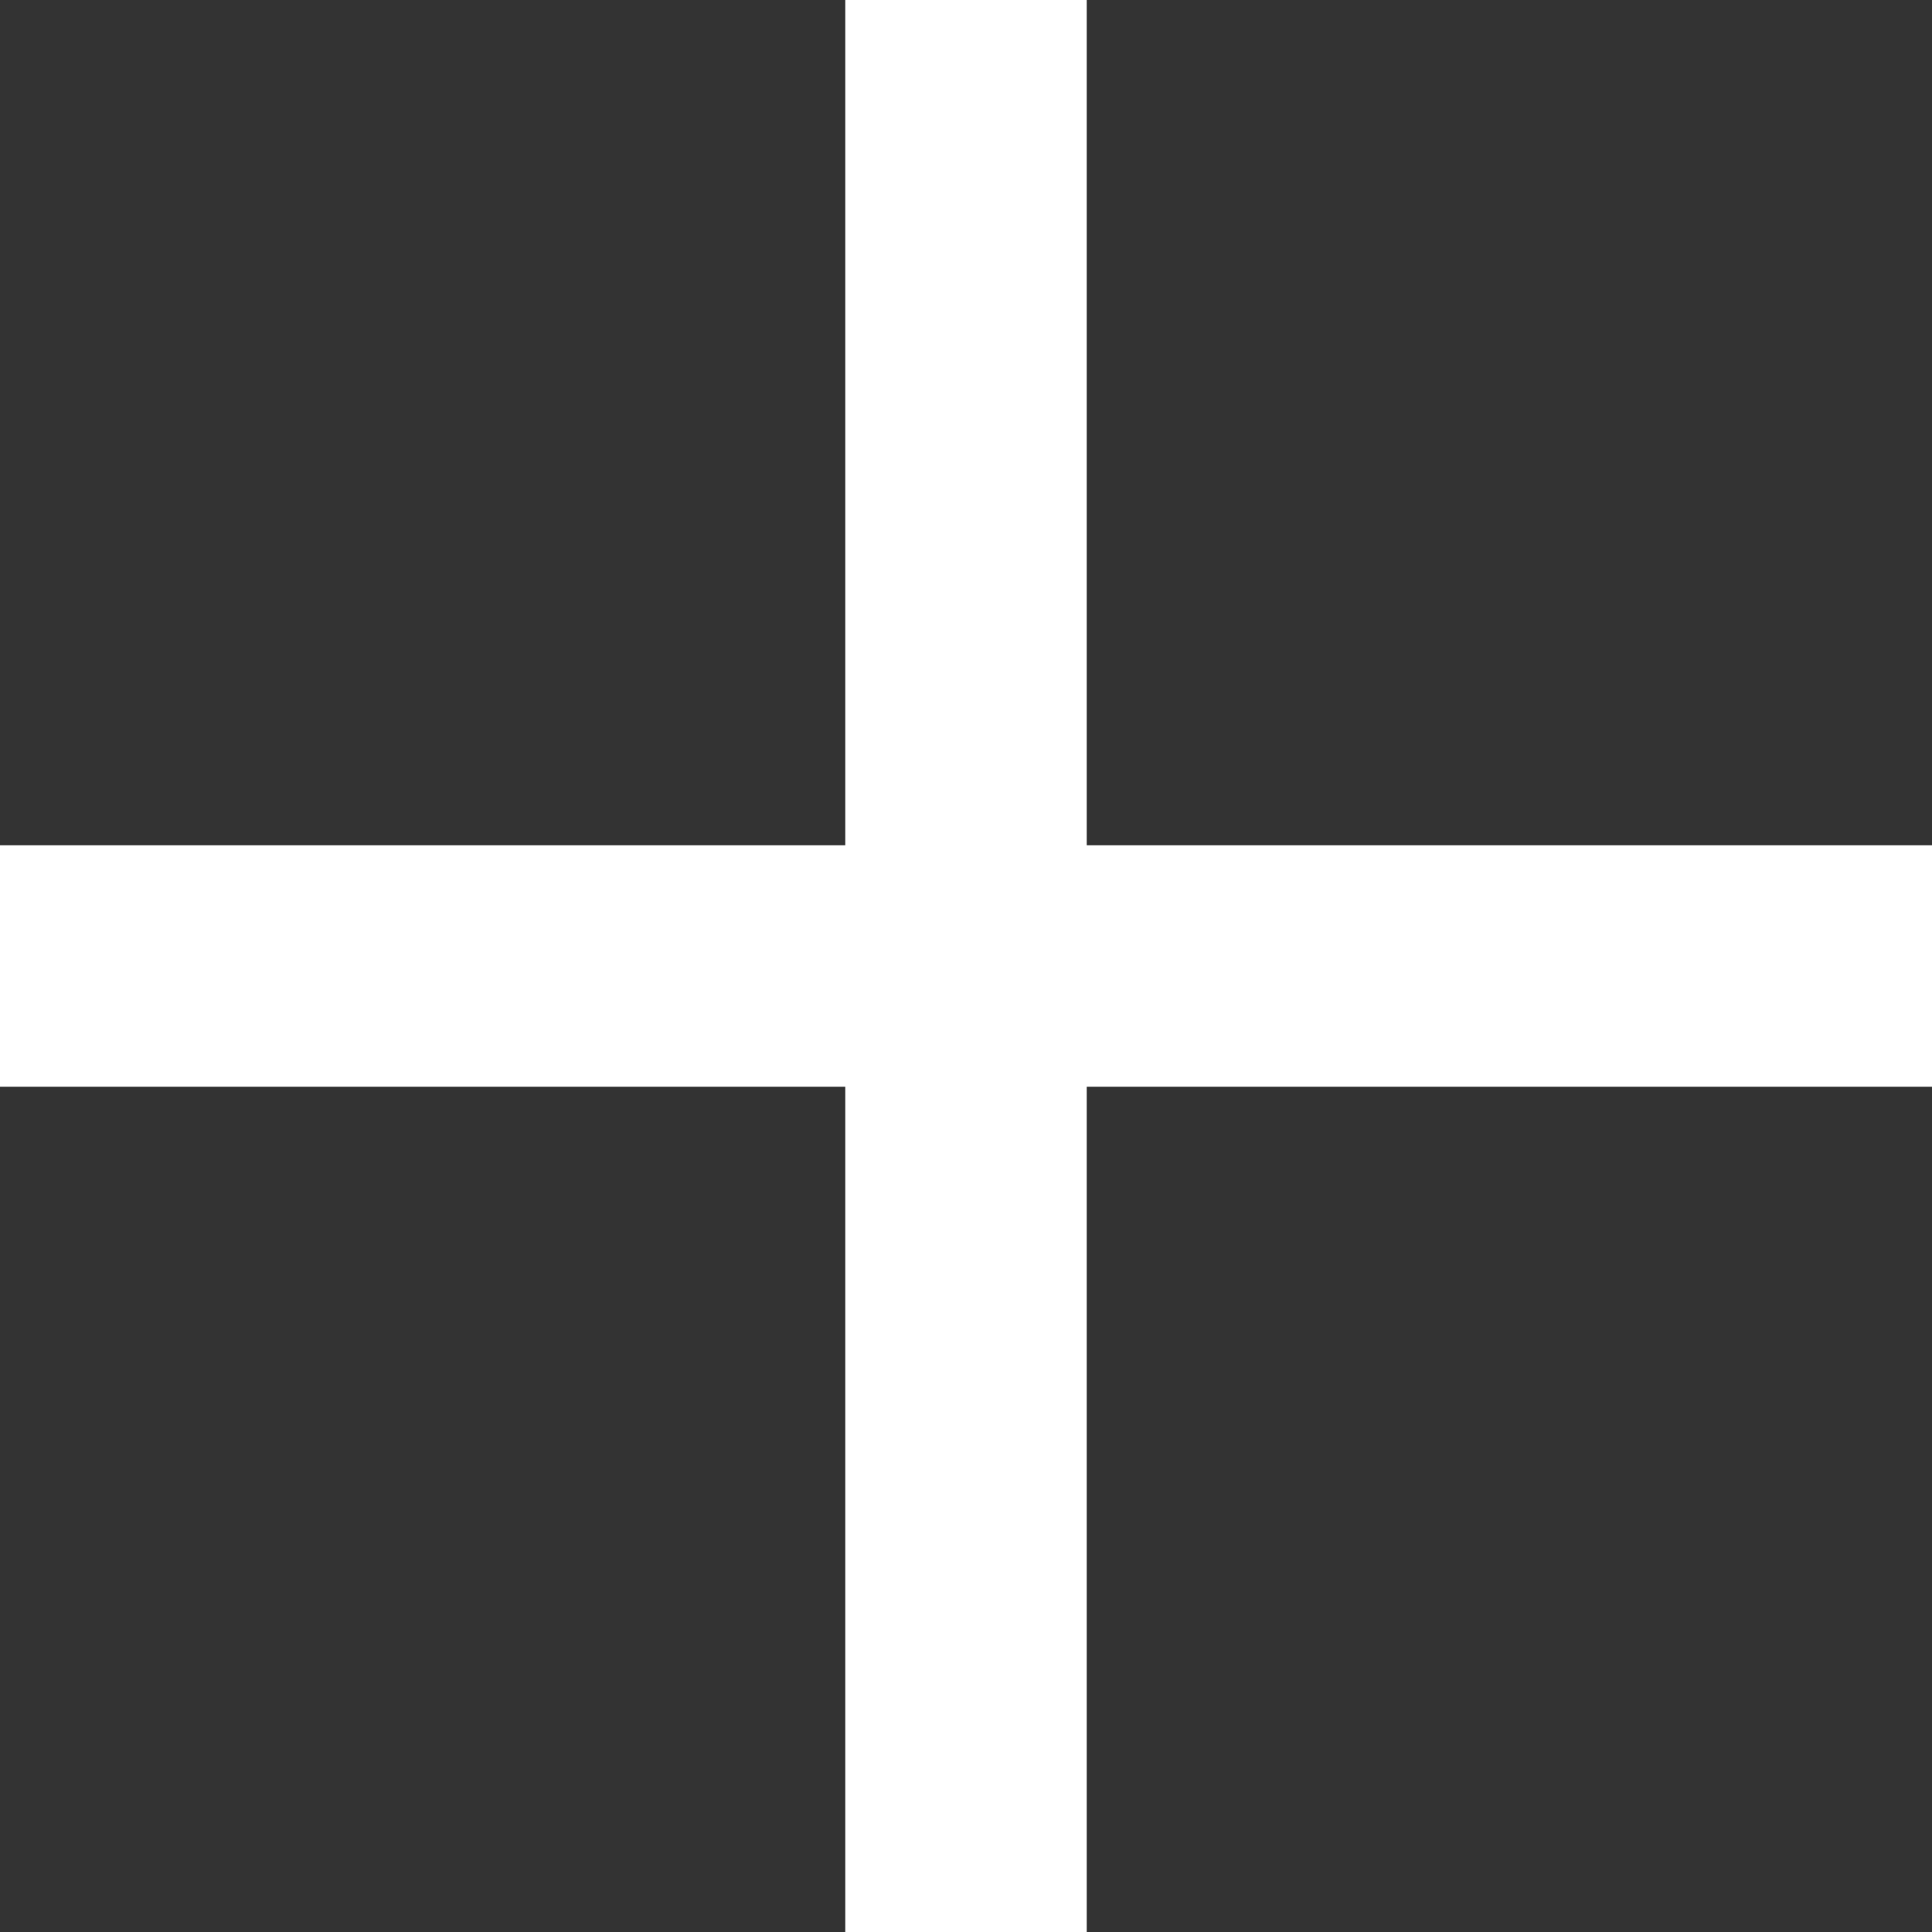
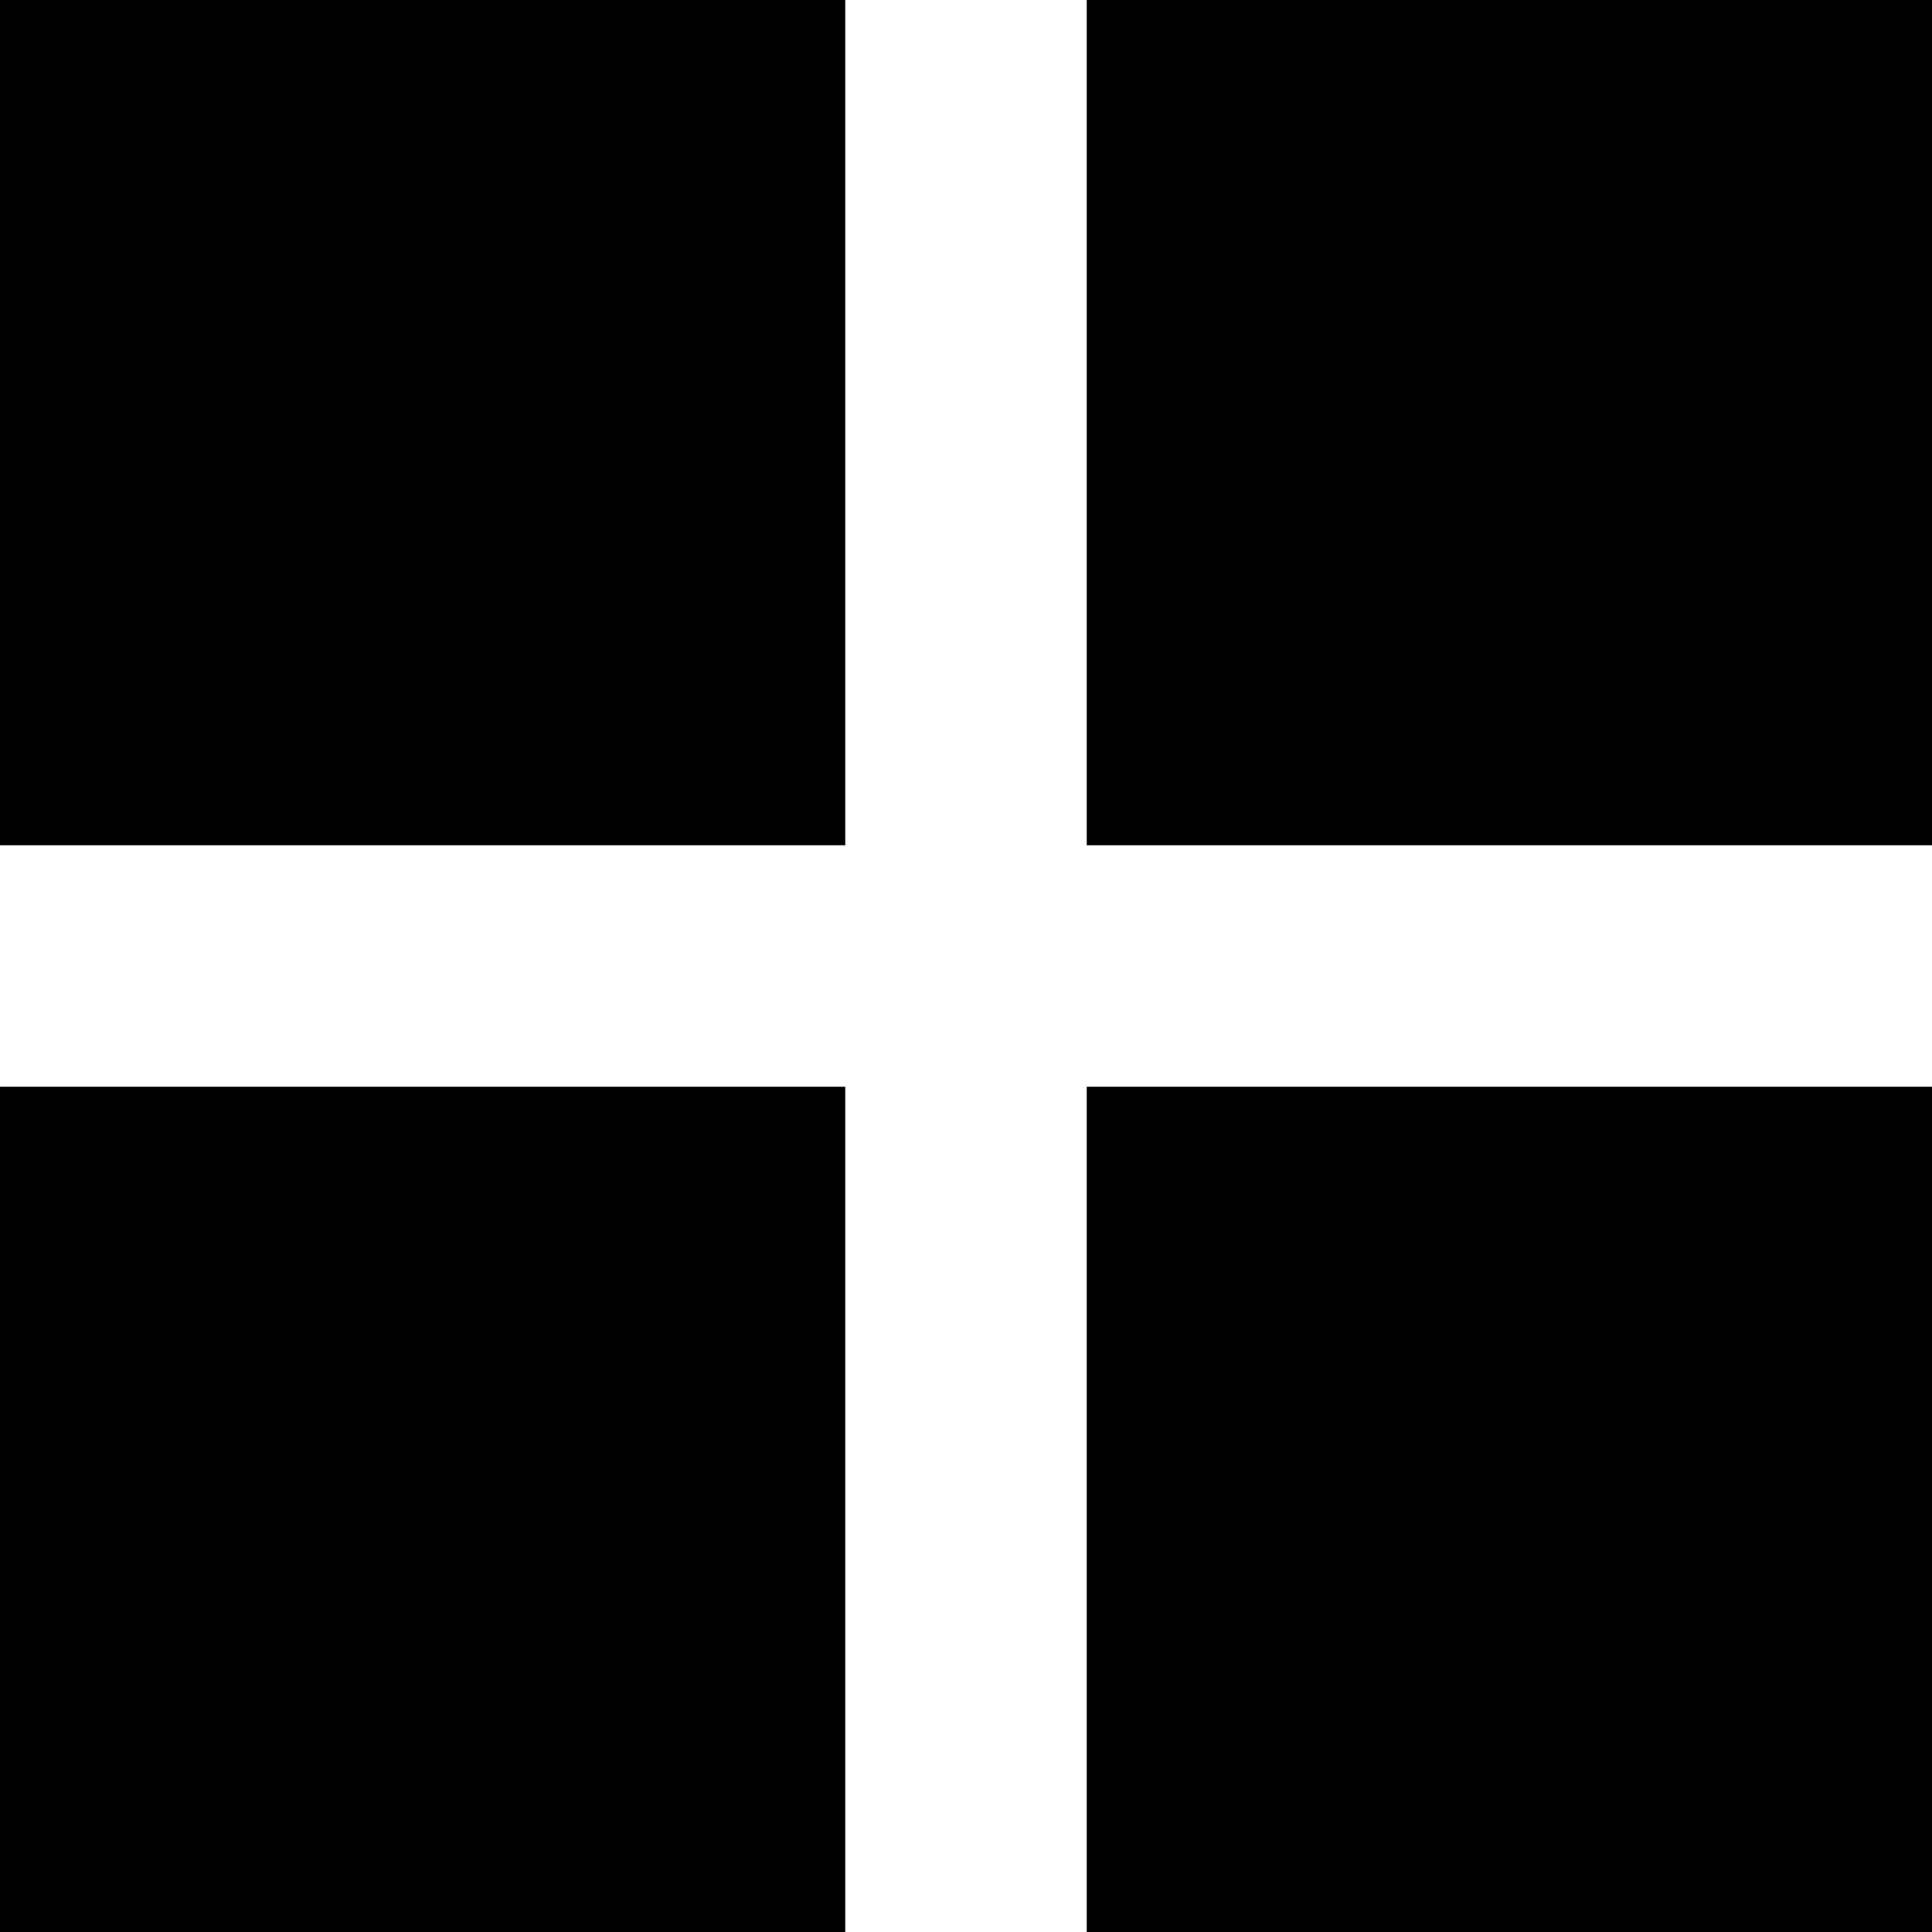
<svg xmlns="http://www.w3.org/2000/svg" xmlns:xlink="http://www.w3.org/1999/xlink" version="1.1" preserveAspectRatio="none" x="0px" y="0px" width="32px" height="32px" viewBox="0 0 32 32">
  <defs>
    <g id="Layer0_0_FILL">
-       <path fill="#333333" stroke="none" d=" M 32 14 L 32 0 18 0 18 14 32 14 M 14 18 L 0 18 0 32 14 32 14 18 M 14 0 L 0 0 0 14 14 14 14 0 M 32 18 L 18 18 18 32 32 32 32 18 Z" />
+       <path fill="#000000" stroke="none" d=" M 32 14 L 32 0 18 0 18 14 32 14 M 14 18 L 0 18 0 32 14 32 14 18 M 14 0 L 0 0 0 14 14 14 14 0 M 32 18 L 18 18 18 32 32 32 32 18 Z" />
    </g>
  </defs>
  <g transform="matrix( 1, 0, 0, 1, 0,0) ">
    <use xlink:href="#Layer0_0_FILL" />
  </g>
</svg>
